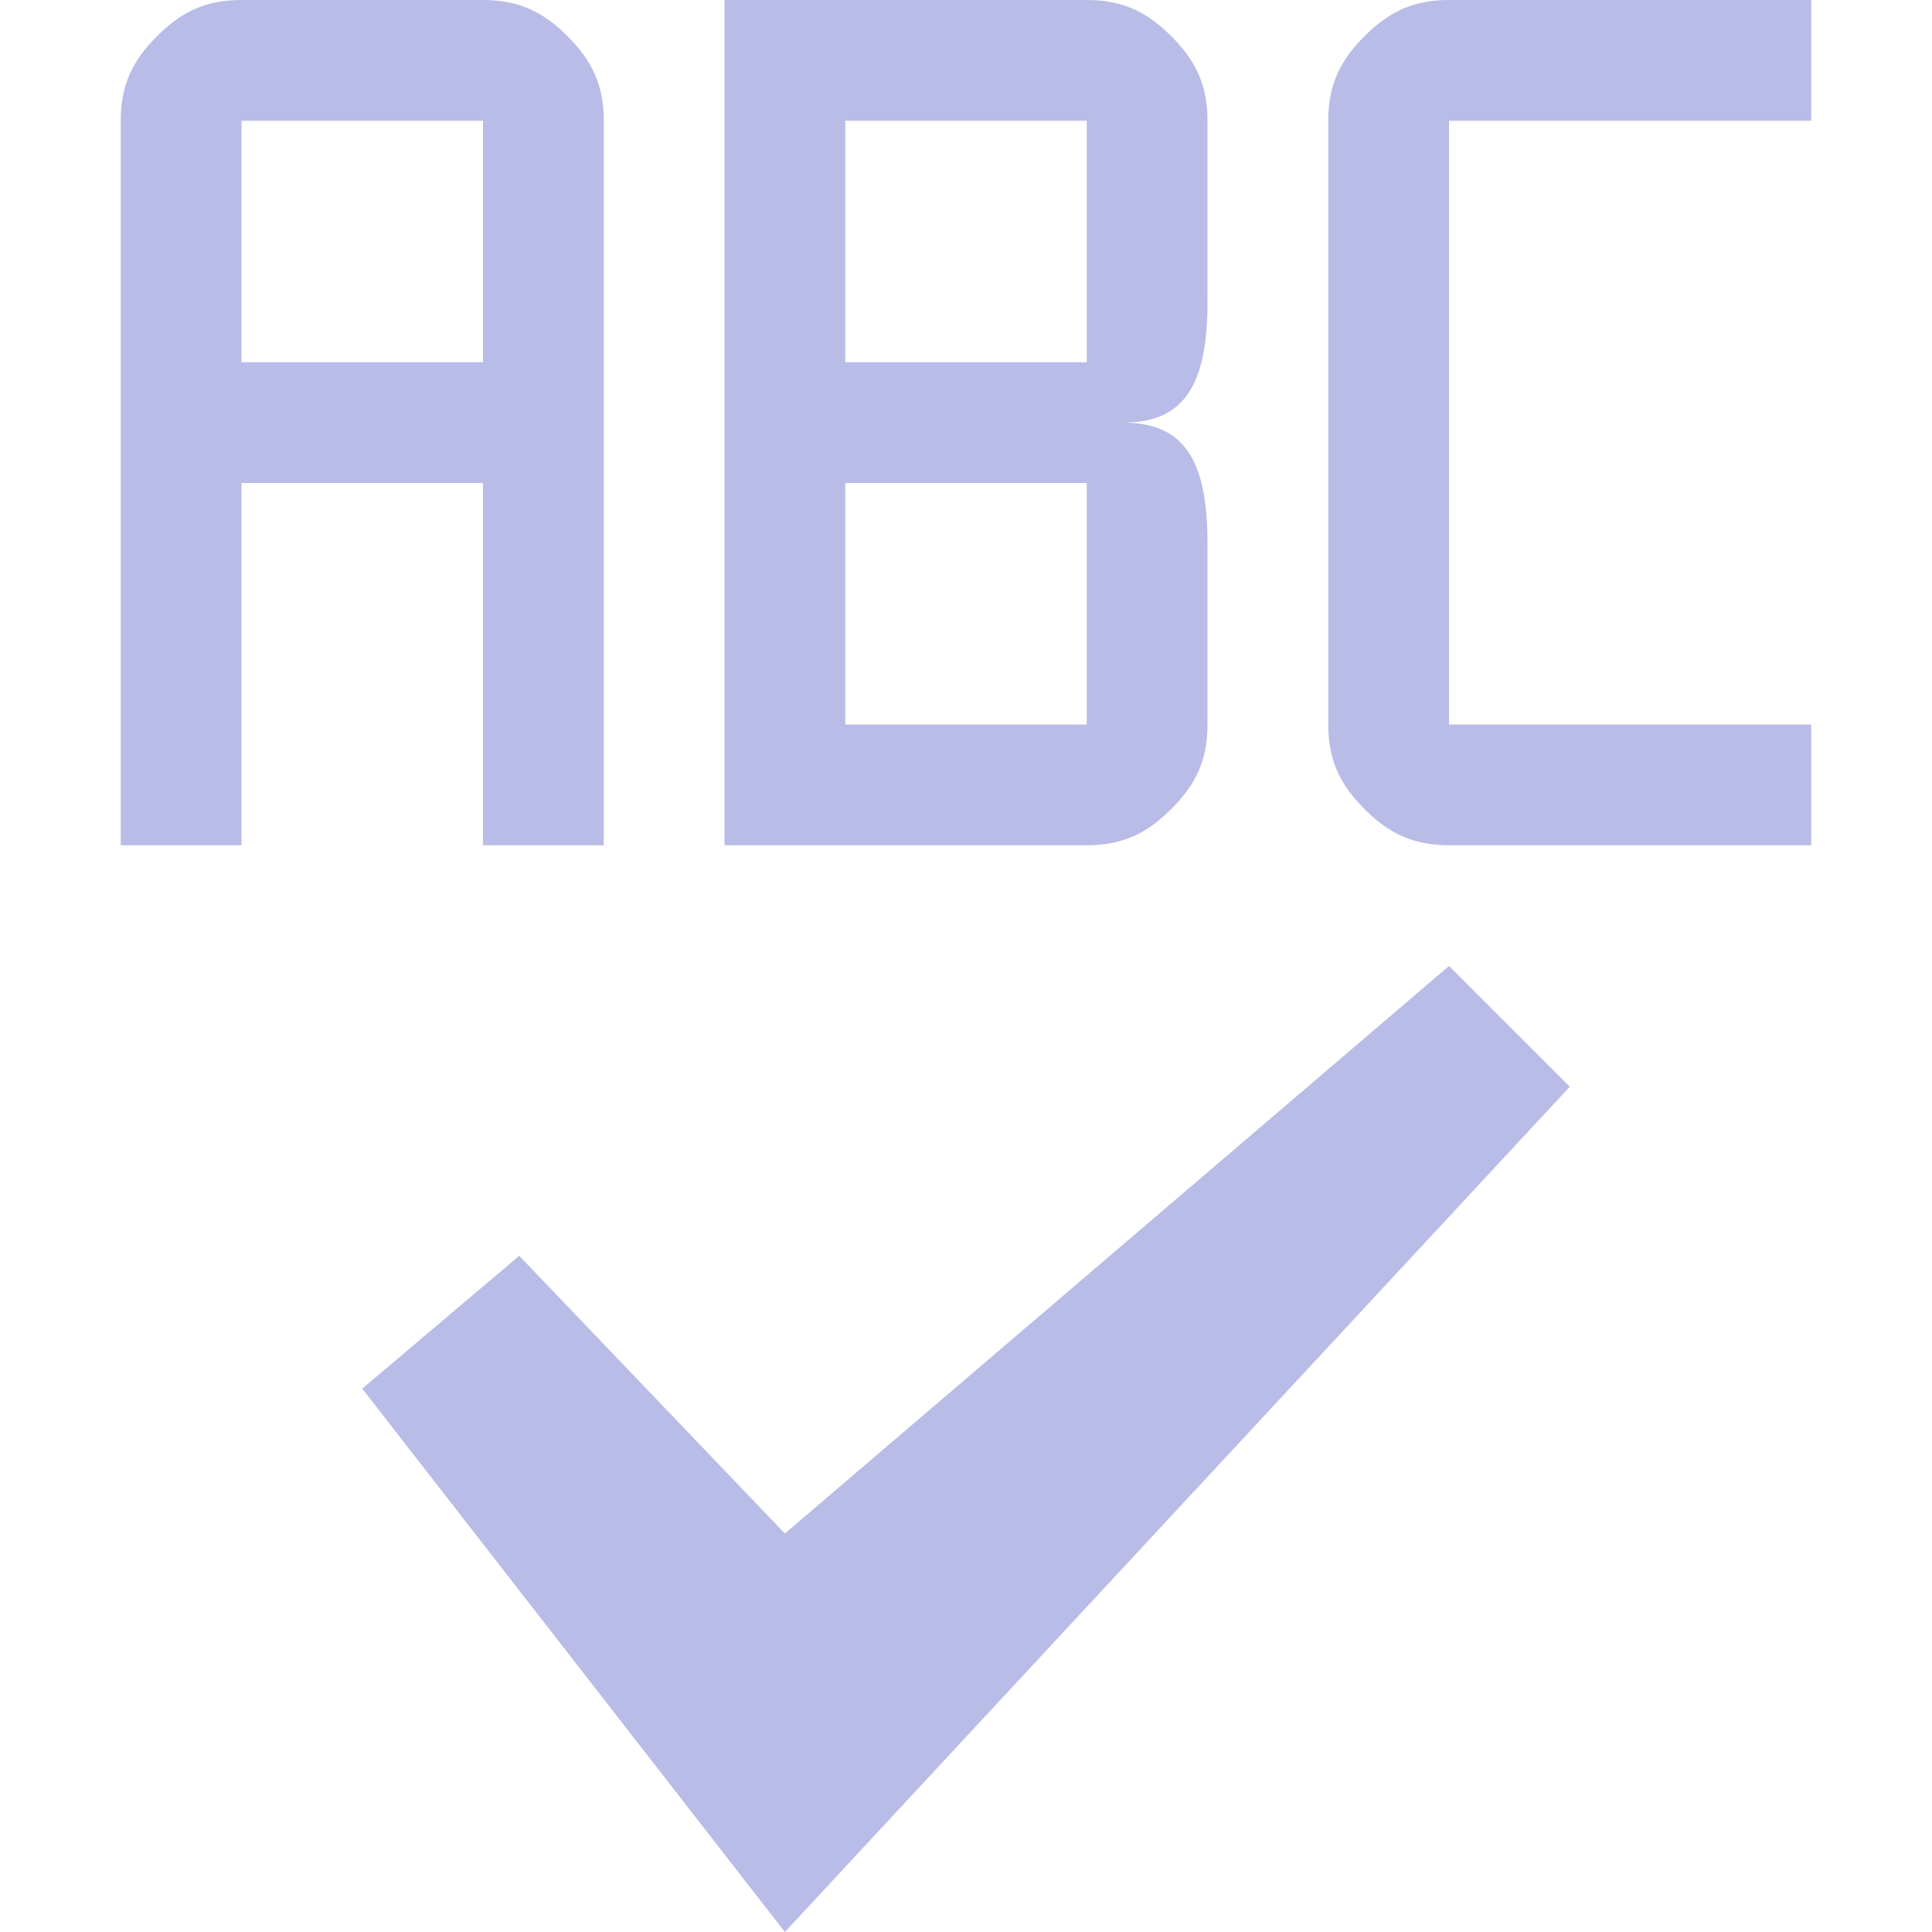
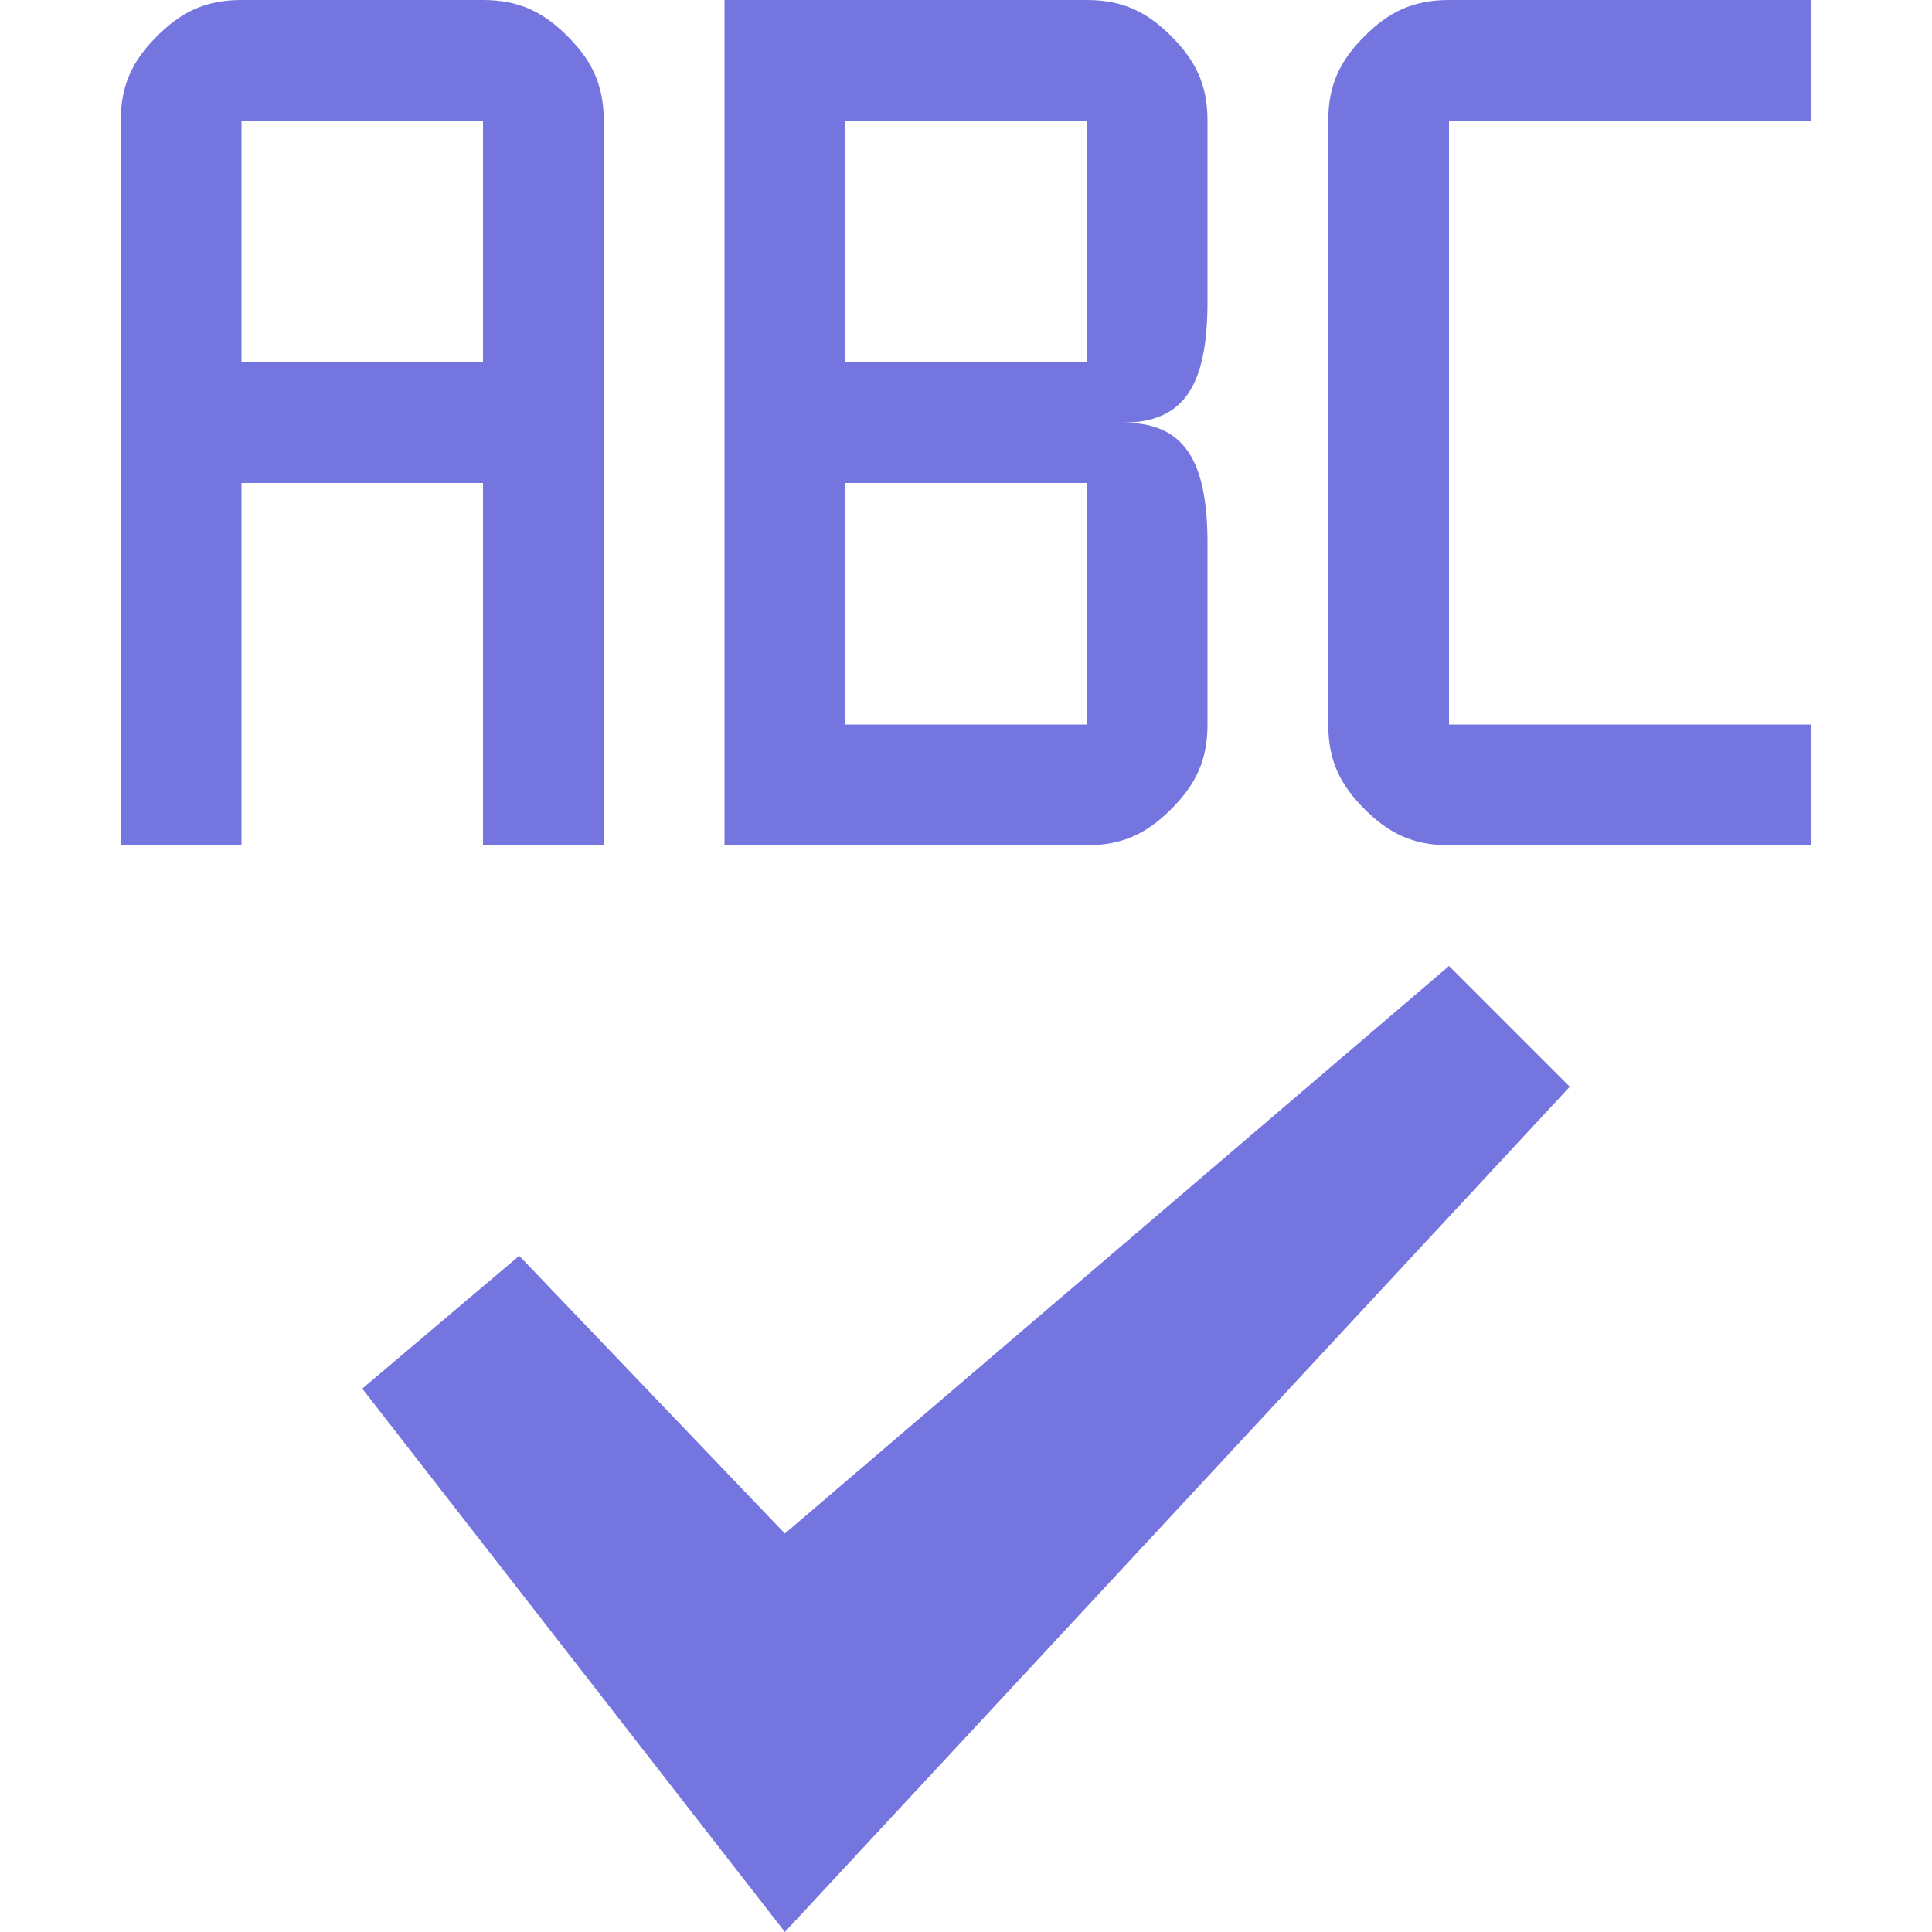
<svg xmlns="http://www.w3.org/2000/svg" width="16" height="16" viewBox="-1 0 16 16" preserveAspectRatio="xMinYMid meet" overflow="visible">
-   <path d="M1 7H0V1C0 .7.1.5.3.3.5.1.7 0 1 0h2c.3 0 .5.1.7.3.2.2.3.4.3.7v6H3V4H1v3zm0-4h2V1H1v2zm10 5l-5.5 4.7-2.2-2.3L2 11.5 5.5 16 12 9l-1-1zM8.3 3.5c.5 0 .7.3.7 1V6c0 .3-.1.5-.3.7-.2.2-.4.3-.7.3H5V0h3c.3 0 .5.1.7.3.2.2.3.4.3.7v1.5c0 .7-.2 1-.7 1zM8 1H6v2h2V1zm0 3H6v2h2V4zm3-3v5h3v1h-3c-.3 0-.5-.1-.7-.3-.2-.2-.3-.4-.3-.7V1c0-.3.1-.5.3-.7.2-.2.4-.3.7-.3h3v1h-3z" fill="#b8bce7" />
+   <path d="M1 7H0V1C0 .7.1.5.3.3.5.1.7 0 1 0h2c.3 0 .5.1.7.3.2.2.3.4.3.7v6H3V4H1v3zm0-4h2V1H1v2zm10 5l-5.5 4.7-2.2-2.3L2 11.5 5.5 16 12 9l-1-1zM8.3 3.5c.5 0 .7.3.7 1V6c0 .3-.1.5-.3.7-.2.2-.4.3-.7.3H5V0h3c.3 0 .5.1.7.3.2.2.3.4.3.7v1.5c0 .7-.2 1-.7 1zM8 1H6v2h2V1zm0 3H6v2h2V4zm3-3v5h3v1h-3c-.3 0-.5-.1-.7-.3-.2-.2-.3-.4-.3-.7V1c0-.3.1-.5.3-.7.2-.2.4-.3.7-.3h3v1h-3z" fill="#7575E0" />
</svg>
